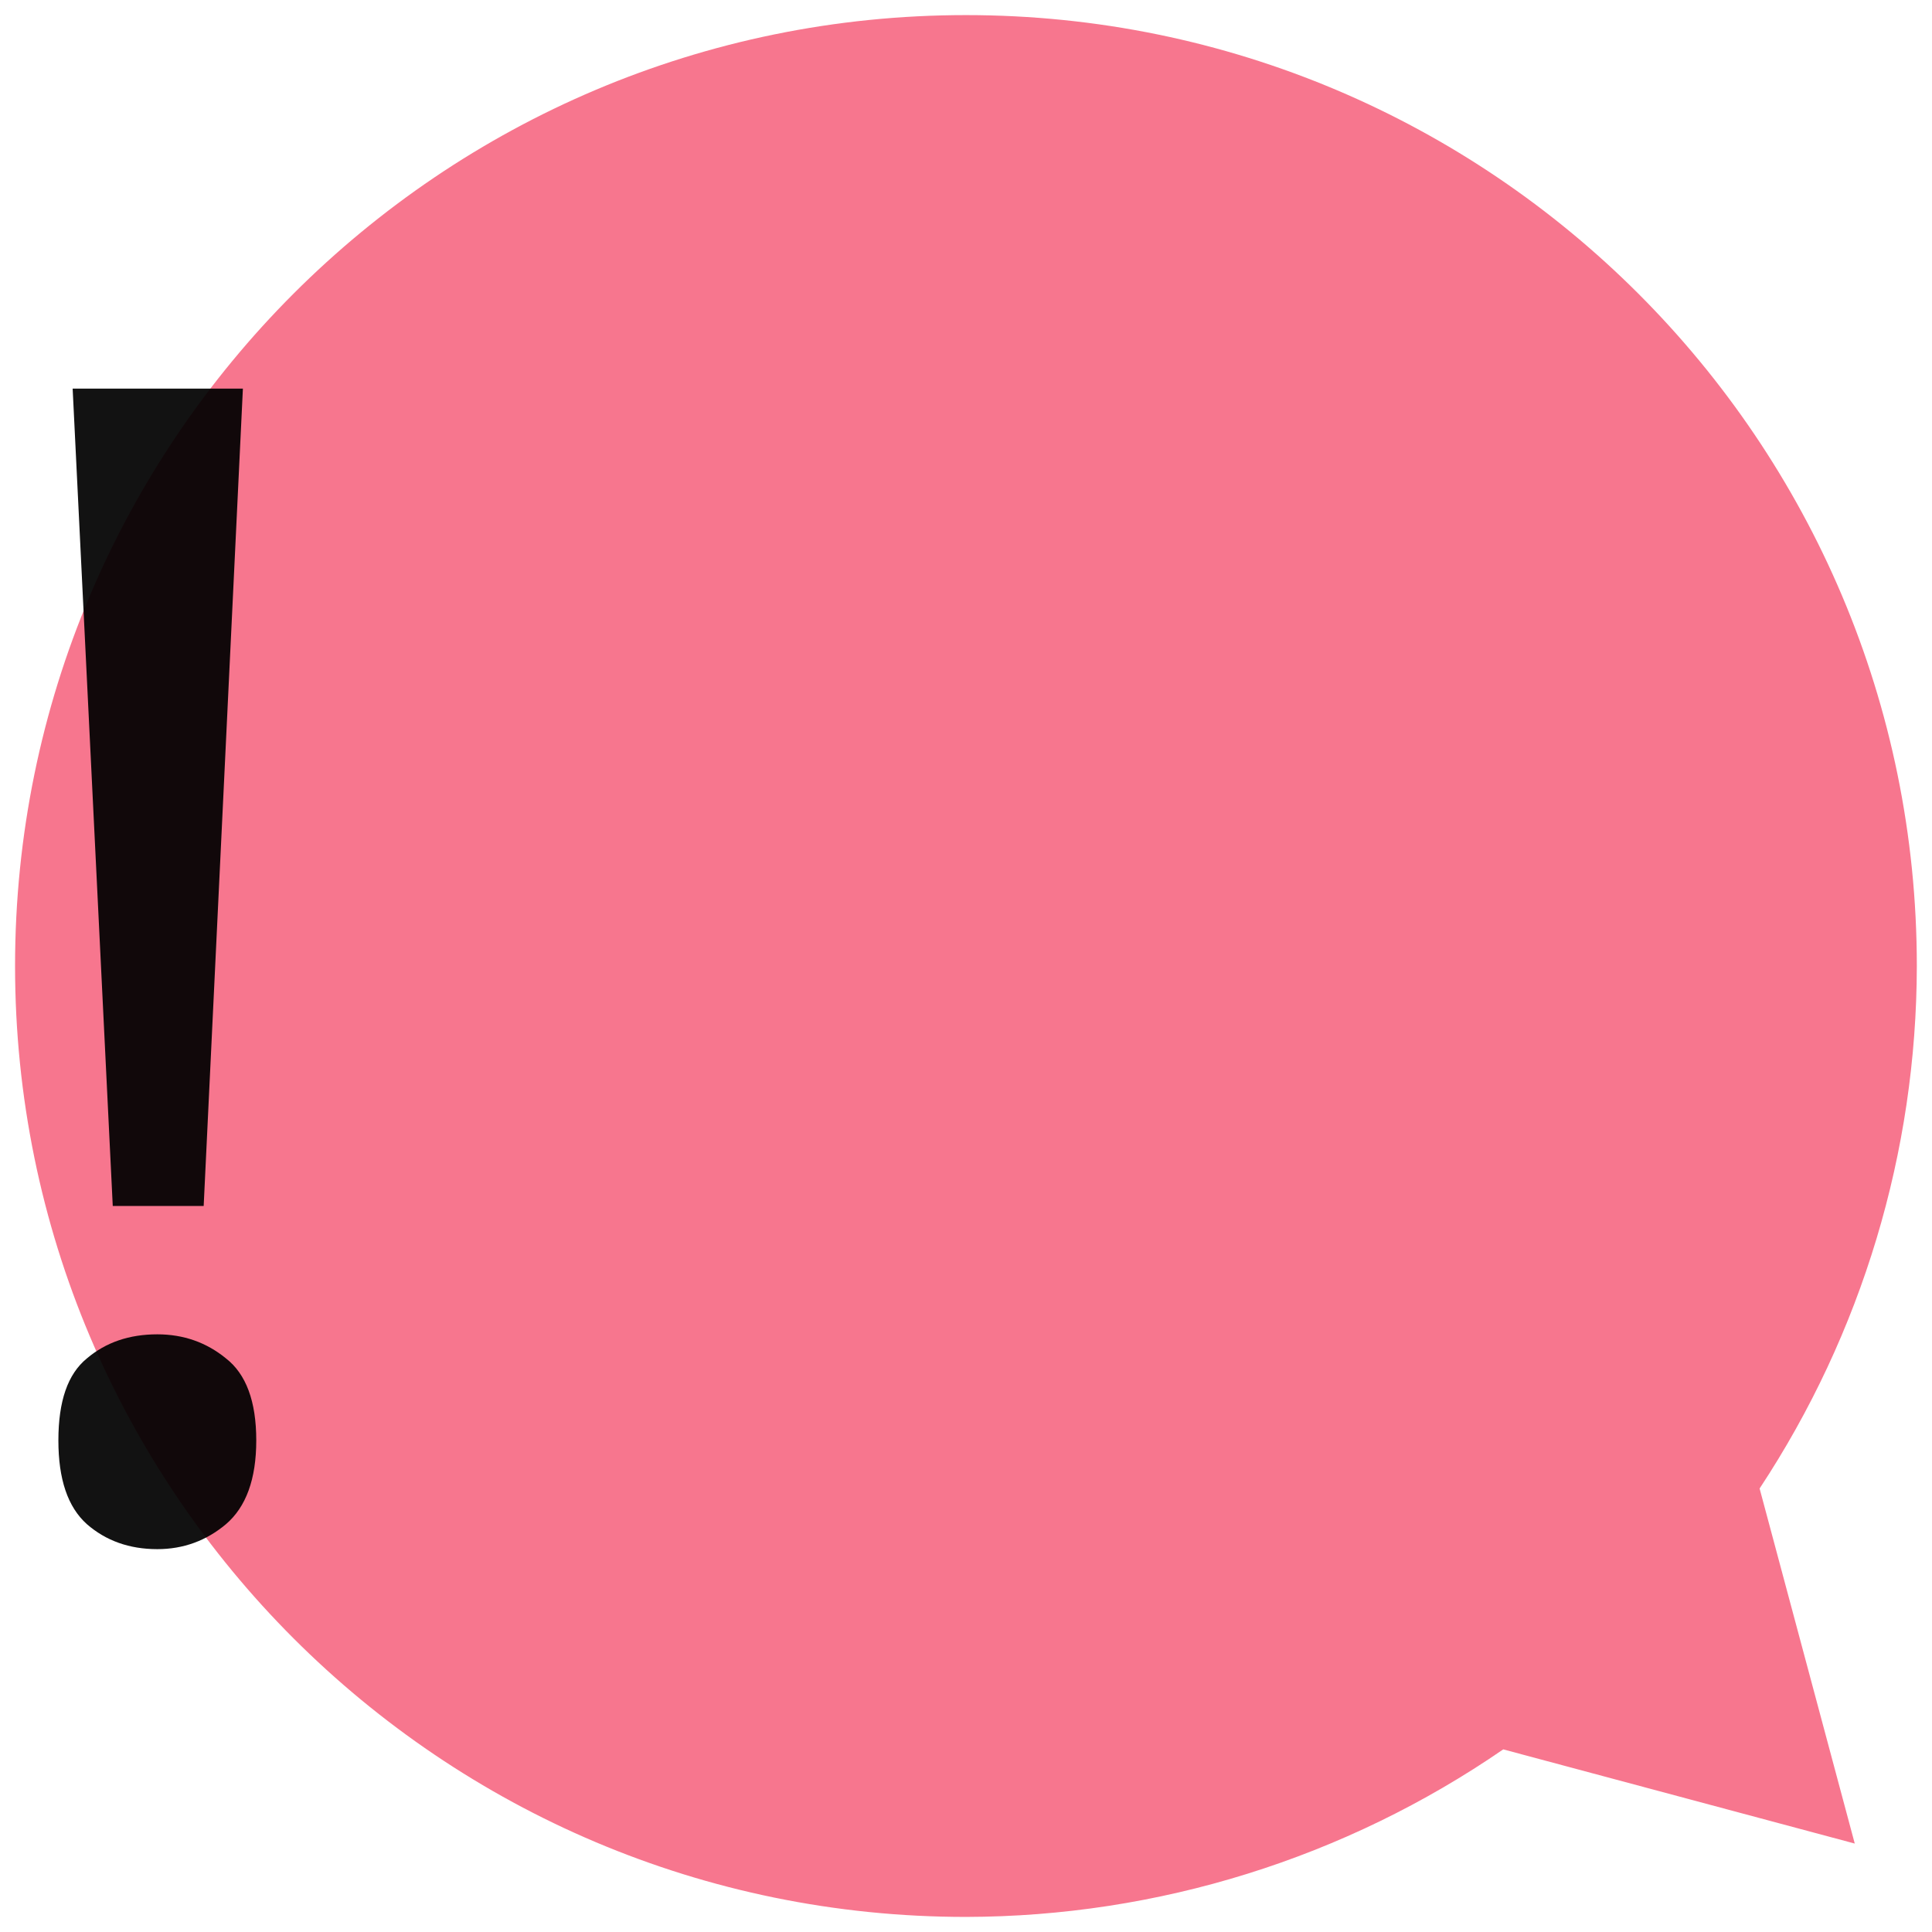
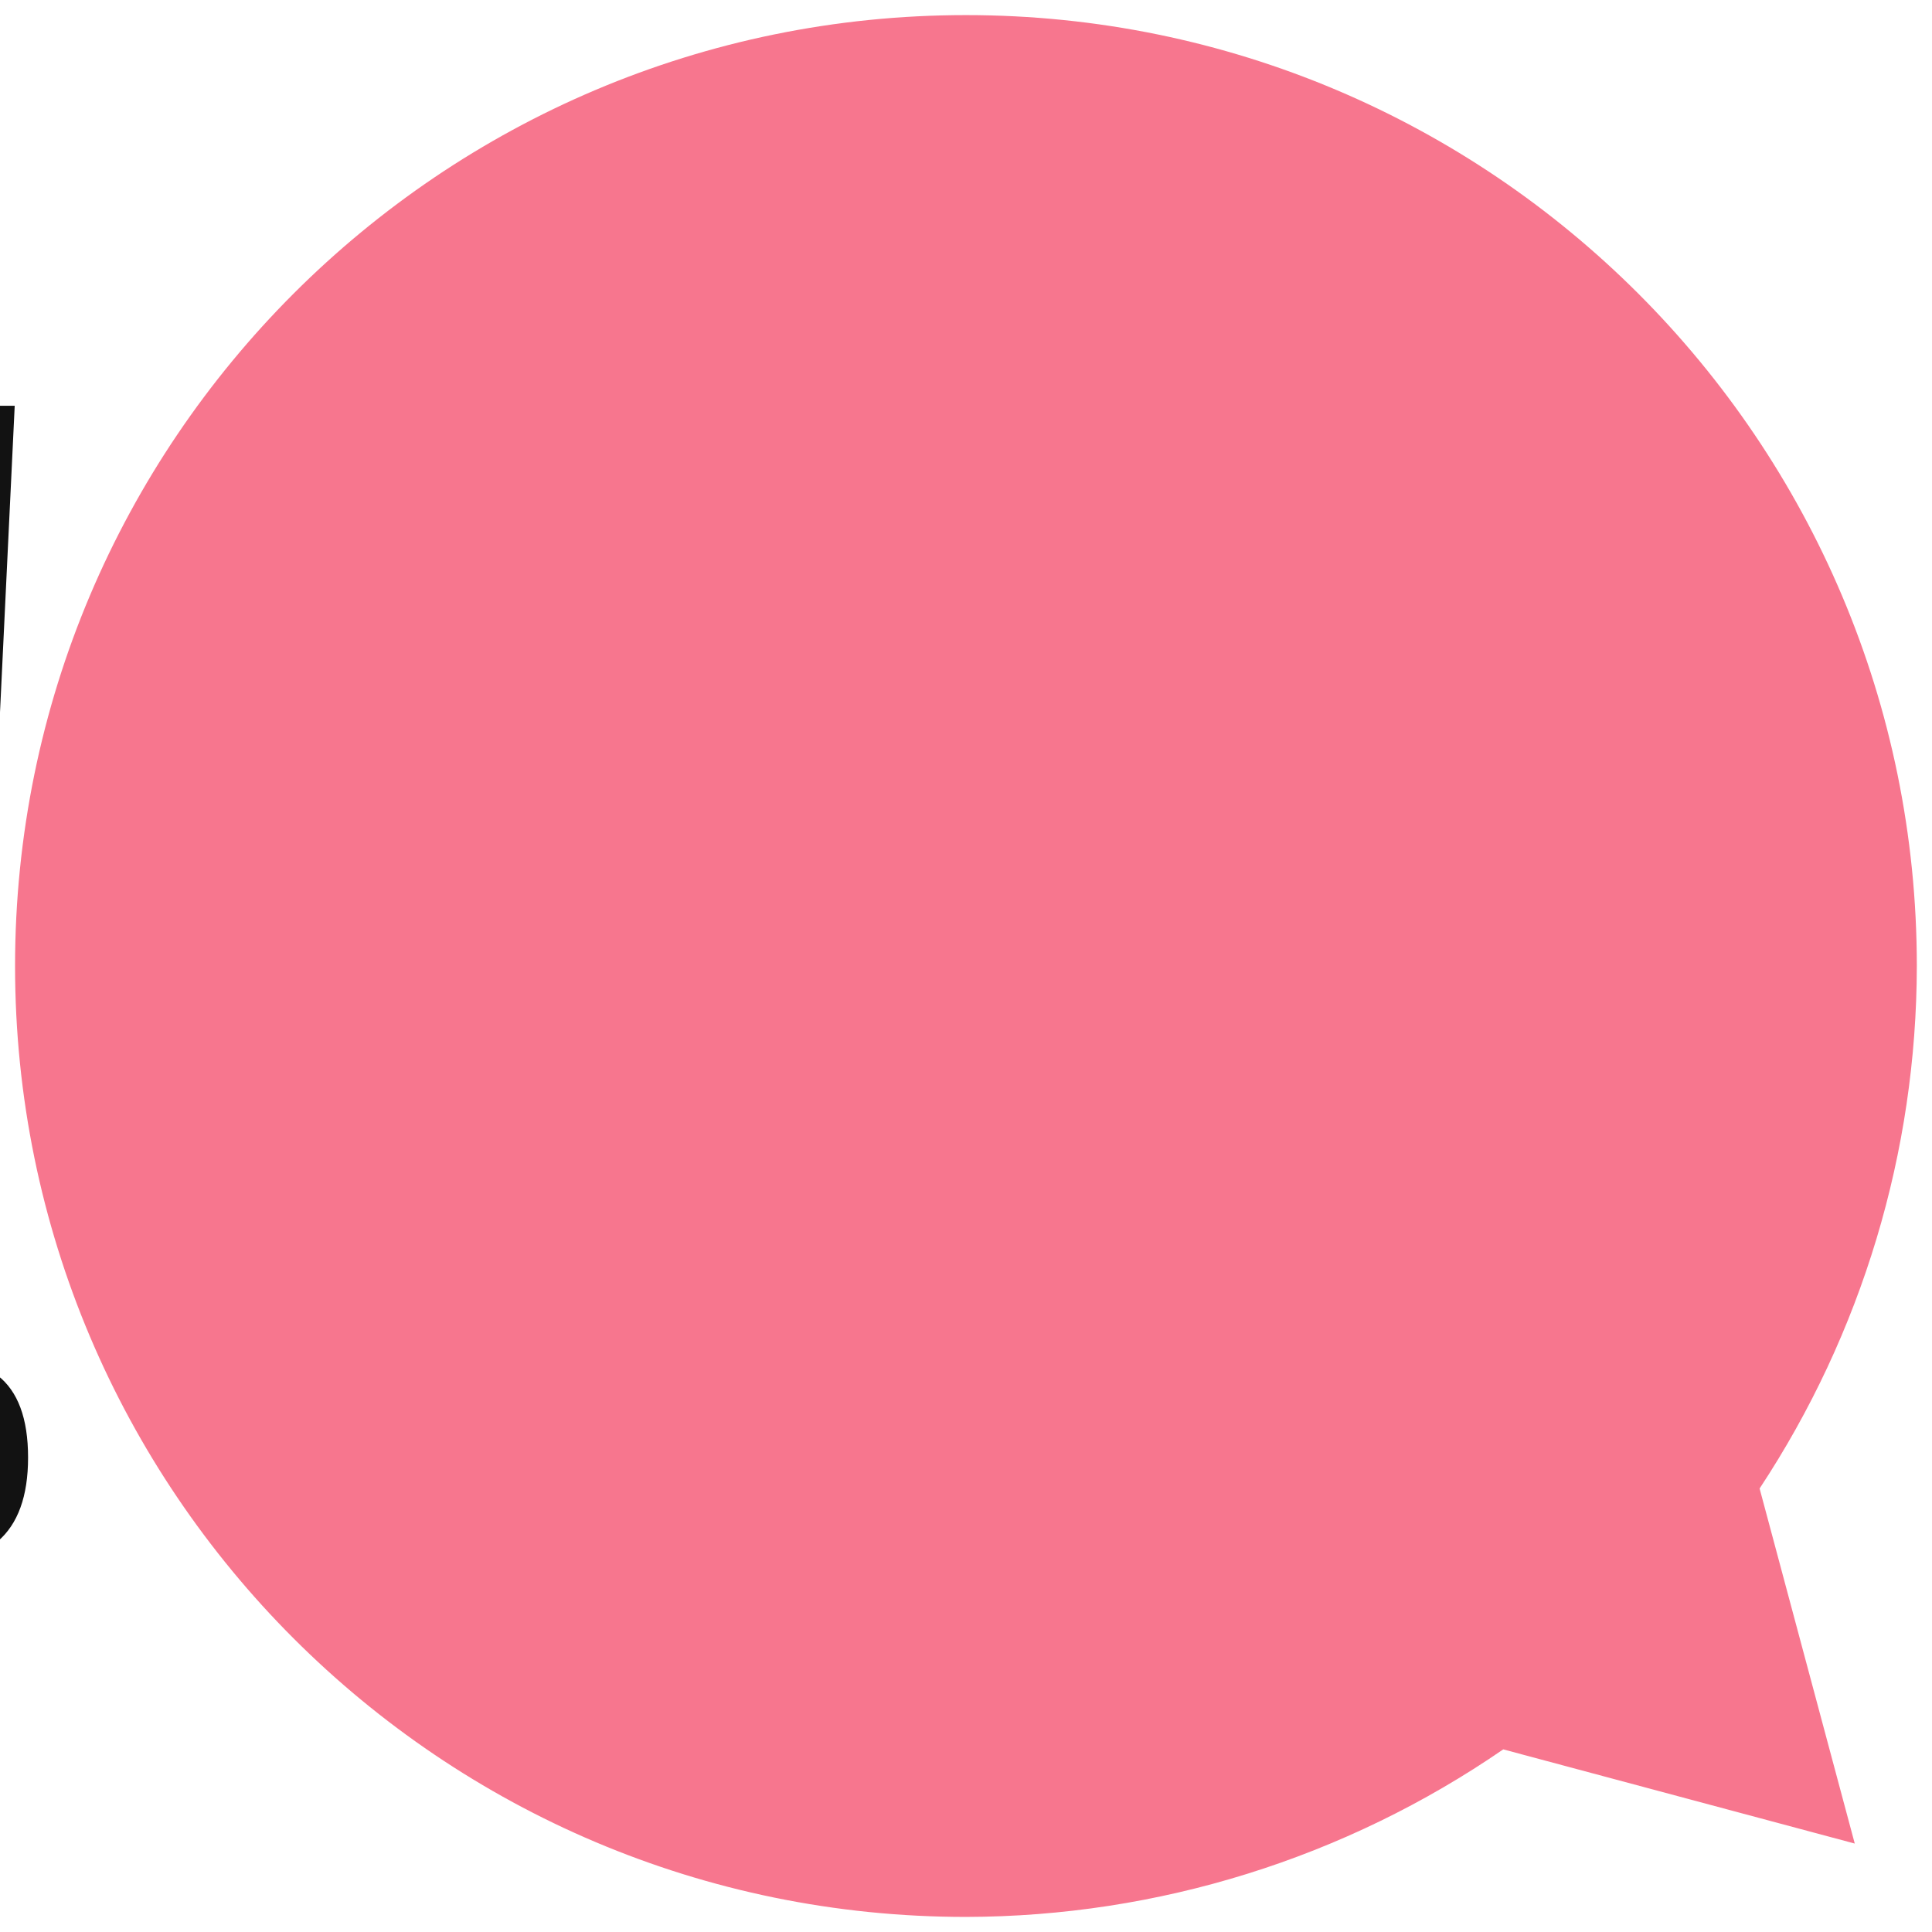
<svg xmlns="http://www.w3.org/2000/svg" width="128" height="128" viewBox="0 0 33.867 33.867" version="1.1" id="svg8">
  <defs id="defs2" />
  <g id="layer1" transform="translate(0,-263.1333)">
    <path style="fill:#f7768e;fill-opacity:1;stroke:none;stroke-width:0.601;stroke-miterlimit:4;stroke-dasharray:none;stroke-opacity:1" d="m 16.933,263.398 a 16.669,16.669 0 0 0 -16.669,16.669 16.669,16.669 0 0 0 16.669,16.669 16.669,16.669 0 0 0 9.418,-2.937 l 6.162,1.651 -1.668,-6.224 a 16.669,16.669 0 0 0 2.756,-9.159 16.669,16.669 0 0 0 -16.669,-16.669 z" id="path815" />
-     <text xml:space="preserve" style="font-style:normal;font-variant:normal;font-weight:normal;font-stretch:normal;font-size:27.95px;line-height:1.25;font-family:'JetBrains Mono';-inkscape-font-specification:'JetBrains Mono, Normal';font-variant-ligatures:normal;font-variant-caps:normal;font-variant-numeric:normal;font-feature-settings:normal;text-align:center;letter-spacing:0px;word-spacing:0px;writing-mode:lr-tb;text-anchor:middle;fill:#000000;fill-opacity:0.929;stroke:none;stroke-width:0.699;" x="17.174" y="289.898" id="text819">
-       <tspan id="tspan817" x="17.174" y="289.898" style="font-style:normal;font-variant:normal;font-weight:normal;font-stretch:normal;font-size:27.95px;font-family:'JetBrains Mono';-inkscape-font-specification:'JetBrains Mono, Normal';font-variant-ligatures:normal;font-variant-caps:normal;font-variant-numeric:normal;font-feature-settings:normal;text-align:center;writing-mode:lr-tb;text-anchor:middle;stroke-width:0.699;fill:#000000;fill-opacity:0.929;">!!</tspan>
+     <text xml:space="preserve" style="font-style:normal;font-variant:normal;font-weight:normal;font-stretch:normal;font-size:27.95px;line-height:1.25;font-family:'JetBrains Mono';-inkscape-font-specification:'JetBrains Mono, Normal';font-variant-ligatures:normal;font-variant-caps:normal;font-variant-numeric:normal;font-feature-settings:normal;text-align:center;letter-spacing:0px;word-spacing:0px;writing-mode:lr-tb;text-anchor:middle;fill:#000000;fill-opacity:0.929;stroke:none;stroke-width:0.699" x="16.933" y="290.199" id="text819">
+       <tspan id="tspan817" x="16.933" y="290.199" style="font-style:normal;font-variant:normal;font-weight:normal;font-stretch:normal;font-size:27.95px;font-family:'JetBrains Mono';-inkscape-font-specification:'JetBrains Mono, Normal';font-variant-ligatures:normal;font-variant-caps:normal;font-variant-numeric:normal;font-feature-settings:normal;text-align:center;writing-mode:lr-tb;text-anchor:middle;fill:#000000;fill-opacity:0.929;stroke-width:0.699">!</tspan>
    </text>
  </g>
</svg>
